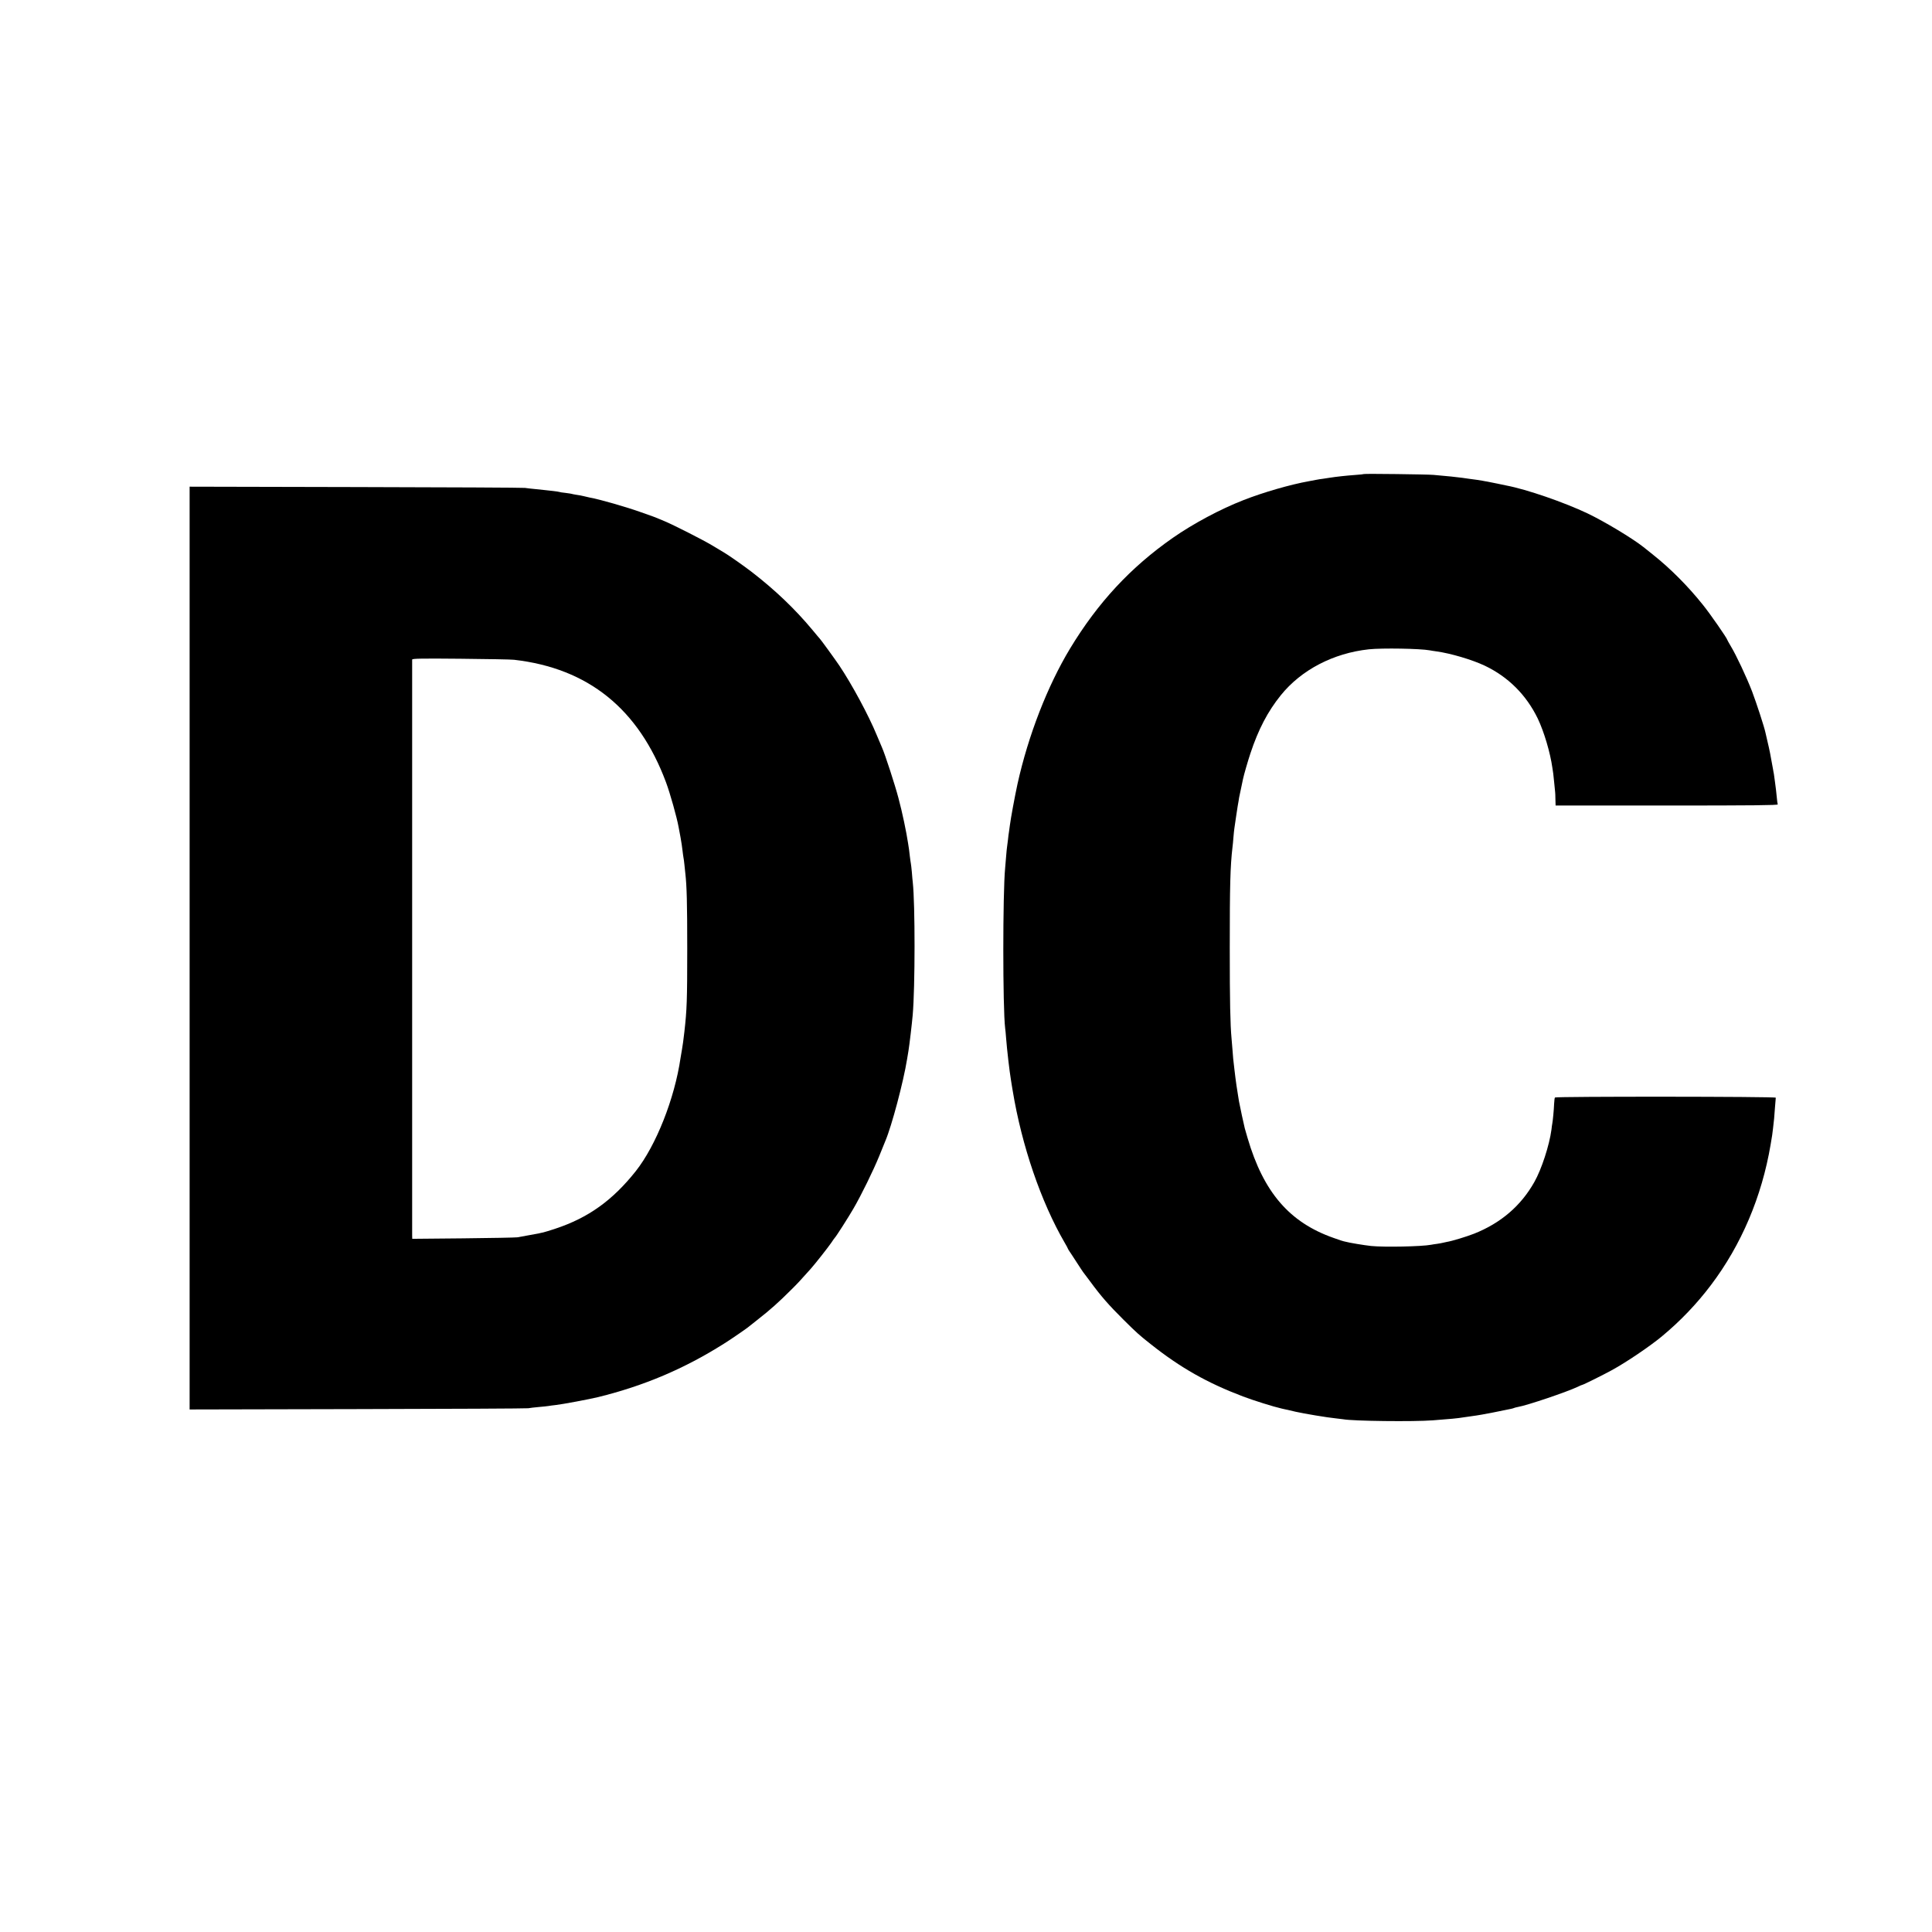
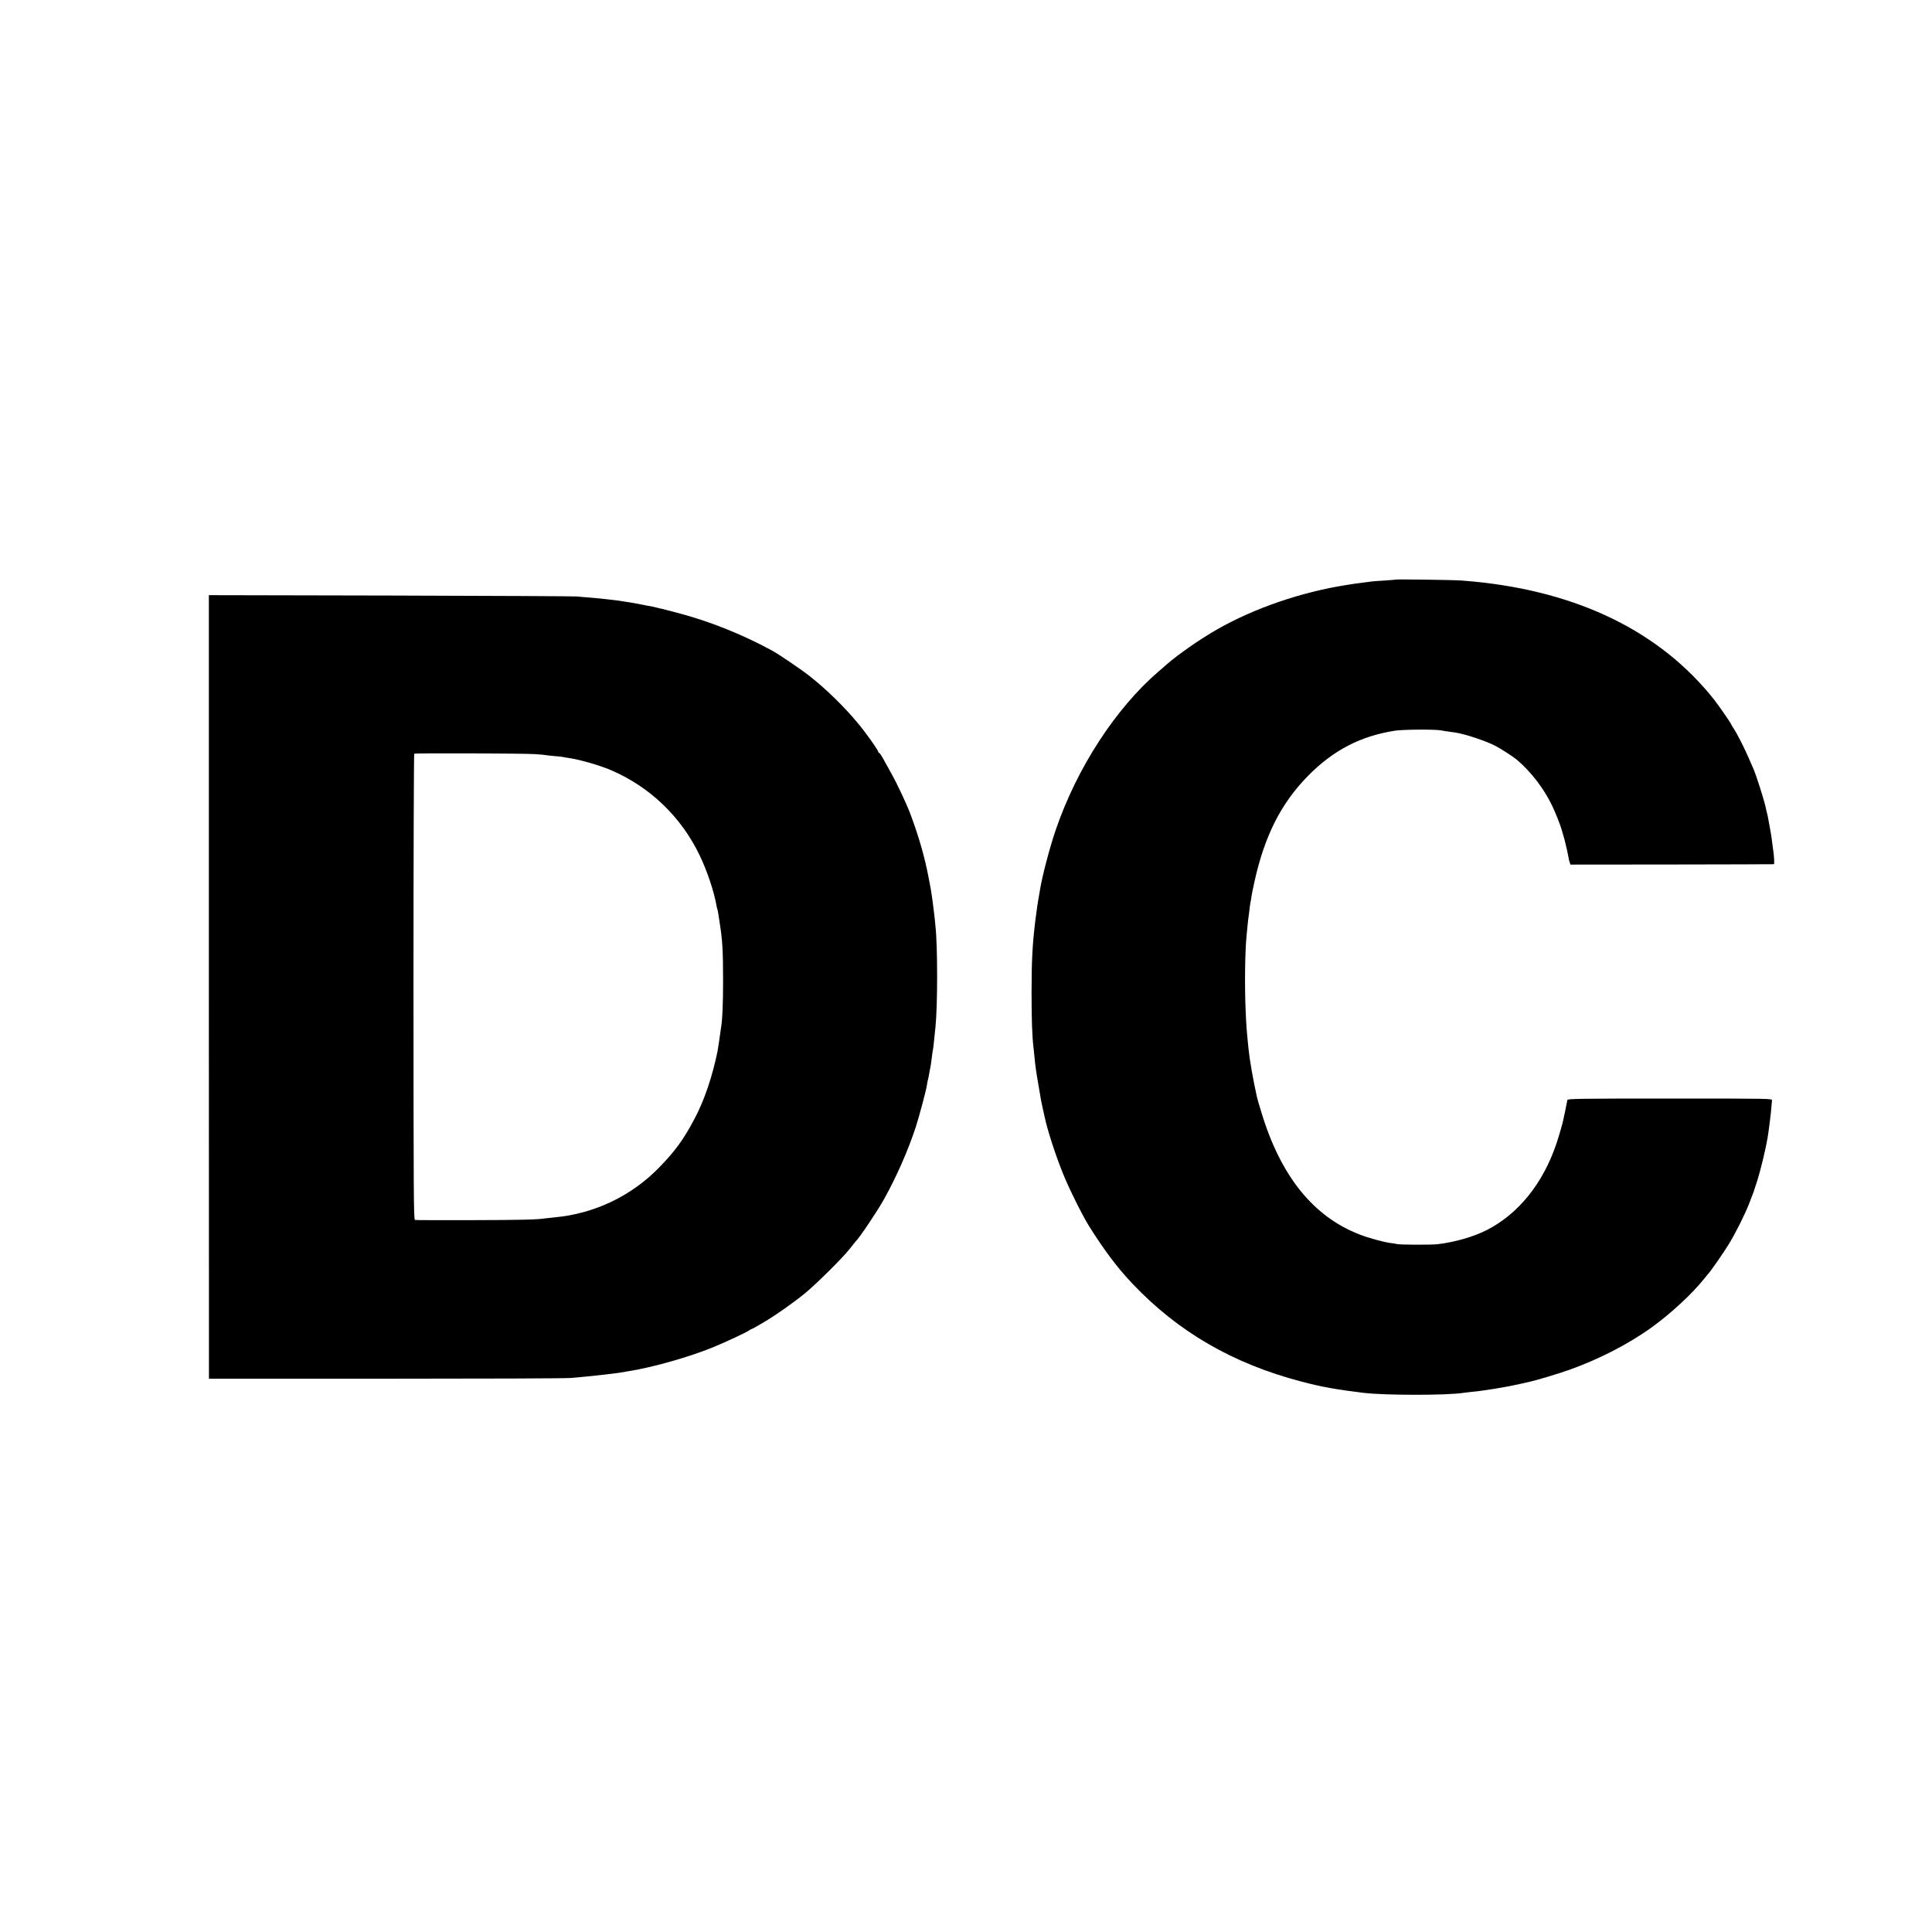
<svg xmlns="http://www.w3.org/2000/svg" version="1.0" width="2048pt" height="2048pt" viewBox="0 0 2048 2048" preserveAspectRatio="xMidYMid meet">
  <g transform="translate(0,2048) scale(0.1,-0.1)" fill="#000000" stroke="none">
-     <path d="M14458 15455 c-2 -2 -39 -6 -83 -9 -109 -8 -209 -19 -285 -31 -14 -2 -43 -6 -65 -10 -23 -3 -52 -7 -65 -10 -14 -3 -52 -10 -85 -16 -196 -35 -484 -118 -695 -201 -244 -95 -532 -249 -747 -399 -447 -312 -794 -685 -1090 -1174 -239 -396 -443 -920 -557 -1435 -29 -134 -71 -361 -81 -439 -4 -30 -8 -63 -10 -73 -2 -11 -7 -46 -10 -79 -4 -33 -8 -68 -10 -78 -2 -9 -6 -55 -10 -102 -4 -46 -8 -100 -10 -119 -26 -265 -26 -1486 0 -1699 3 -18 7 -65 10 -105 10 -128 36 -352 51 -441 3 -16 7 -42 9 -57 3 -16 7 -43 10 -60 96 -582 300 -1179 551 -1611 19 -32 34 -60 34 -63 0 -3 9 -17 19 -32 10 -15 45 -67 76 -116 32 -49 61 -94 66 -100 5 -6 39 -51 76 -101 113 -154 194 -247 353 -405 140 -139 168 -164 290 -260 314 -249 597 -409 976 -553 114 -43 324 -109 409 -128 22 -5 51 -12 64 -14 12 -3 51 -12 85 -20 82 -19 345 -63 424 -70 35 -4 72 -8 82 -10 100 -19 744 -27 950 -11 175 13 270 22 320 31 14 2 45 7 70 10 25 3 56 8 70 10 14 3 41 7 60 10 32 5 201 38 260 51 14 3 36 7 49 10 14 3 28 7 31 9 4 2 21 7 38 10 101 17 525 161 638 215 22 11 43 20 47 20 9 0 221 105 312 155 151 82 407 255 534 361 193 160 368 343 518 542 322 426 539 937 632 1487 16 95 20 117 26 175 11 93 13 112 20 215 4 55 8 104 9 109 1 13 -2334 14 -2341 2 -4 -5 -7 -37 -9 -70 -2 -59 -13 -175 -19 -206 -2 -8 -6 -37 -9 -65 -22 -165 -105 -421 -182 -556 -142 -252 -356 -435 -639 -547 -82 -32 -233 -78 -289 -87 -17 -3 -38 -8 -46 -10 -8 -2 -33 -7 -55 -10 -23 -3 -52 -7 -65 -10 -98 -19 -497 -27 -635 -13 -75 8 -237 35 -270 45 -11 3 -21 5 -22 5 -2 -1 -49 15 -105 35 -469 164 -744 484 -913 1059 -15 49 -28 96 -30 104 -2 9 -15 69 -30 134 -14 66 -28 133 -31 150 -2 17 -6 42 -9 56 -7 34 -28 180 -39 278 -12 101 -17 143 -21 212 -3 41 -8 95 -10 120 -14 153 -19 389 -19 965 0 654 5 861 29 1065 3 19 7 67 10 105 3 39 8 81 10 95 4 23 8 52 20 137 2 15 9 60 15 98 7 39 14 79 15 90 2 11 11 54 20 95 9 41 18 86 21 100 8 41 53 197 79 274 84 254 184 445 322 616 218 270 557 446 933 487 143 15 545 8 647 -11 12 -3 43 -7 70 -11 151 -21 375 -87 511 -151 250 -119 441 -310 563 -561 67 -141 132 -360 155 -523 4 -30 8 -57 9 -60 1 -3 5 -45 10 -95 5 -49 9 -94 10 -100 1 -5 3 -40 3 -77 l2 -67 1179 0 c902 0 1179 3 1176 12 -3 7 -7 39 -10 72 -3 33 -7 71 -9 85 -2 14 -7 52 -11 85 -4 33 -9 69 -11 80 -2 11 -7 34 -9 50 -29 163 -36 199 -60 300 -9 39 -18 78 -20 87 -13 63 -96 316 -142 438 -59 153 -168 385 -228 484 -19 32 -35 61 -35 63 0 14 -184 280 -259 372 -157 197 -347 387 -526 529 -44 35 -91 73 -105 84 -118 93 -409 268 -590 355 -248 118 -648 256 -860 296 -14 3 -59 12 -100 21 -41 8 -88 18 -105 21 -16 2 -39 7 -50 9 -26 5 -88 14 -145 21 -25 4 -56 8 -70 10 -38 6 -174 20 -305 31 -66 6 -732 14 -737 9z" />
-     <path d="M2010 10430 l0 -4891 1783 4 c980 2 1793 6 1807 9 14 3 64 9 110 13 47 4 94 9 105 11 11 2 45 7 75 10 67 7 365 63 450 84 487 120 912 300 1332 565 56 34 226 151 253 172 6 5 53 42 105 83 134 105 223 184 359 320 68 67 96 98 205 220 48 54 178 219 217 275 18 28 36 52 39 55 13 12 144 217 196 307 83 142 213 408 274 558 29 72 58 144 65 160 68 160 192 628 230 865 3 19 10 60 15 90 10 59 37 289 45 380 26 296 26 1178 1 1405 -2 17 -7 66 -10 110 -4 44 -9 87 -11 95 -2 8 -6 40 -10 71 -3 31 -7 65 -9 75 -2 11 -6 40 -10 65 -18 120 -61 327 -102 479 -36 138 -142 463 -174 535 -10 22 -34 81 -55 130 -87 212 -264 540 -398 740 -41 61 -197 276 -207 285 -3 3 -39 45 -80 95 -184 221 -394 421 -641 612 -89 68 -241 175 -297 208 -9 6 -66 40 -127 76 -99 59 -399 211 -500 254 -22 9 -49 20 -60 25 -11 5 -38 16 -60 24 -22 7 -79 28 -127 45 -159 57 -441 138 -548 157 -14 3 -41 9 -60 14 -19 5 -55 12 -80 15 -24 4 -47 8 -50 10 -3 1 -32 6 -65 10 -32 3 -62 8 -65 10 -3 2 -32 6 -65 10 -33 4 -73 8 -90 10 -16 2 -64 7 -105 11 -41 4 -88 9 -105 12 -16 3 -823 7 -1792 9 l-1763 4 0 -4891z m3440 3056 c786 -90 1320 -521 1610 -1299 44 -118 115 -372 133 -472 3 -17 13 -67 21 -112 8 -45 18 -108 21 -140 4 -32 8 -65 10 -73 2 -8 7 -42 10 -75 3 -33 8 -76 10 -95 15 -131 20 -311 20 -795 0 -554 -4 -648 -30 -880 -12 -103 -16 -131 -25 -185 -5 -30 -12 -73 -16 -95 -63 -432 -260 -928 -474 -1199 -246 -310 -503 -495 -854 -611 -57 -19 -114 -36 -127 -39 -13 -3 -35 -7 -49 -11 -27 -5 -158 -29 -225 -41 -22 -3 -282 -8 -577 -11 l-538 -5 -1 34 c0 42 0 6088 0 6106 1 11 90 13 514 9 281 -3 537 -7 567 -11z" />
+     <path d="M14789 14336 c-2 -2 -53 -6 -114 -10 -60 -3 -121 -8 -135 -10 -14 -2 -51 -7 -84 -11 -32 -4 -68 -8 -80 -10 -11 -2 -55 -9 -96 -15 -483 -75 -985 -247 -1380 -473 -182 -104 -411 -264 -535 -372 -16 -15 -54 -48 -84 -73 -456 -393 -864 -1021 -1089 -1677 -65 -190 -144 -491 -168 -639 -3 -21 -8 -48 -10 -60 -9 -44 -28 -172 -38 -256 -32 -260 -41 -429 -41 -775 0 -273 6 -461 20 -575 2 -19 7 -62 10 -95 10 -107 16 -148 41 -295 29 -178 32 -190 49 -266 8 -34 16 -73 19 -85 28 -135 112 -396 194 -599 60 -151 206 -445 275 -555 163 -260 301 -443 462 -613 482 -509 1064 -847 1786 -1036 219 -58 370 -85 664 -121 228 -27 894 -27 1056 0 13 2 51 6 84 10 134 12 382 53 520 85 45 10 92 21 105 24 56 11 312 88 415 125 319 114 633 276 880 455 199 144 428 357 550 511 22 28 42 52 45 55 19 17 167 230 215 310 73 118 172 317 218 435 19 50 38 99 42 110 5 11 9 25 10 30 2 6 12 37 23 70 42 122 112 416 127 535 3 19 7 53 10 75 11 77 26 220 29 270 1 20 -6 20 -1082 20 -953 0 -1083 -2 -1087 -15 -2 -8 -7 -31 -10 -50 -3 -19 -11 -55 -16 -80 -6 -25 -13 -56 -15 -70 -8 -44 -45 -172 -76 -265 -142 -419 -399 -739 -733 -912 -140 -72 -340 -130 -525 -152 -75 -8 -397 -7 -435 2 -11 3 -41 8 -67 11 -75 10 -232 53 -326 90 -492 190 -838 621 -1042 1299 -23 74 -43 143 -45 154 -42 189 -78 394 -90 513 -21 209 -23 228 -31 415 -11 262 -7 620 11 795 2 19 6 65 10 102 3 37 8 76 10 87 2 11 6 46 10 78 3 32 8 65 10 73 2 8 7 35 10 60 3 25 18 97 32 160 108 490 282 834 569 1126 267 271 555 421 919 478 87 14 434 16 495 3 14 -3 48 -9 75 -12 28 -4 59 -9 70 -10 95 -13 320 -87 420 -138 58 -29 194 -117 235 -151 150 -128 286 -305 373 -486 37 -78 90 -211 101 -255 1 -5 9 -30 16 -55 7 -25 14 -49 16 -55 19 -79 35 -148 40 -179 3 -22 9 -49 14 -60 l8 -21 1073 1 c591 1 1078 2 1083 3 7 1 3 83 -9 161 -2 14 -6 48 -10 75 -6 55 -21 143 -31 190 -3 17 -7 39 -9 50 -1 11 -8 43 -15 70 -6 28 -13 57 -15 65 -20 87 -100 337 -130 405 -7 17 -28 64 -46 105 -44 104 -127 267 -161 317 -15 23 -28 44 -28 47 0 8 -134 202 -180 260 -570 718 -1433 1142 -2545 1251 -33 3 -91 8 -130 11 -83 7 -700 15 -706 10z" />
+     <path d="M2214 10018 l1 -4153 1870 0 c1029 0 1913 3 1965 8 191 15 498 50 565 63 11 3 36 7 55 10 255 41 632 148 885 251 130 53 364 162 386 180 8 7 19 13 23 13 5 0 61 31 125 69 132 78 302 197 441 309 118 96 397 372 476 472 32 41 61 77 64 80 37 33 237 331 305 455 131 237 250 508 331 753 37 114 111 390 120 451 3 20 7 44 10 53 3 9 6 25 8 35 8 43 16 90 21 112 2 14 7 45 10 70 3 25 7 57 9 71 10 53 15 98 21 165 4 39 9 86 11 105 24 226 24 861 0 1075 -2 17 -7 62 -10 100 -7 69 -32 256 -42 305 -3 14 -11 59 -19 100 -42 224 -105 443 -198 690 -39 103 -139 316 -198 420 -29 52 -60 109 -69 125 -36 66 -55 95 -62 95 -5 0 -8 5 -8 11 0 16 -131 201 -213 299 -146 177 -341 367 -517 505 -78 62 -331 234 -391 266 -325 177 -669 314 -1013 404 -75 20 -145 38 -154 40 -9 1 -35 8 -57 13 -22 6 -53 13 -70 16 -16 2 -55 9 -85 16 -30 6 -68 13 -85 16 -16 2 -55 9 -85 14 -30 5 -75 12 -100 15 -164 20 -215 25 -295 31 -49 3 -106 9 -125 11 -19 3 -906 7 -1971 10 l-1935 4 0 -4153z m3456 2468 c62 -4 116 -9 120 -11 3 -1 43 -6 90 -10 46 -3 87 -8 90 -10 3 -1 27 -6 53 -9 115 -16 326 -76 449 -128 417 -177 752 -500 947 -910 78 -163 151 -382 176 -527 3 -19 8 -37 10 -40 2 -4 6 -27 10 -51 3 -25 10 -70 15 -100 28 -173 35 -294 35 -600 0 -249 -7 -415 -20 -492 -2 -13 -6 -41 -9 -63 -4 -37 -26 -176 -30 -200 -56 -271 -140 -520 -245 -717 -113 -214 -201 -335 -366 -506 -297 -309 -695 -499 -1120 -537 -38 -4 -81 -8 -94 -10 -83 -14 -273 -18 -786 -19 -319 -1 -587 0 -596 2 -14 3 -15 237 -16 2470 0 1357 4 2469 8 2472 11 8 1148 4 1279 -4z" />
  </g>
</svg>
